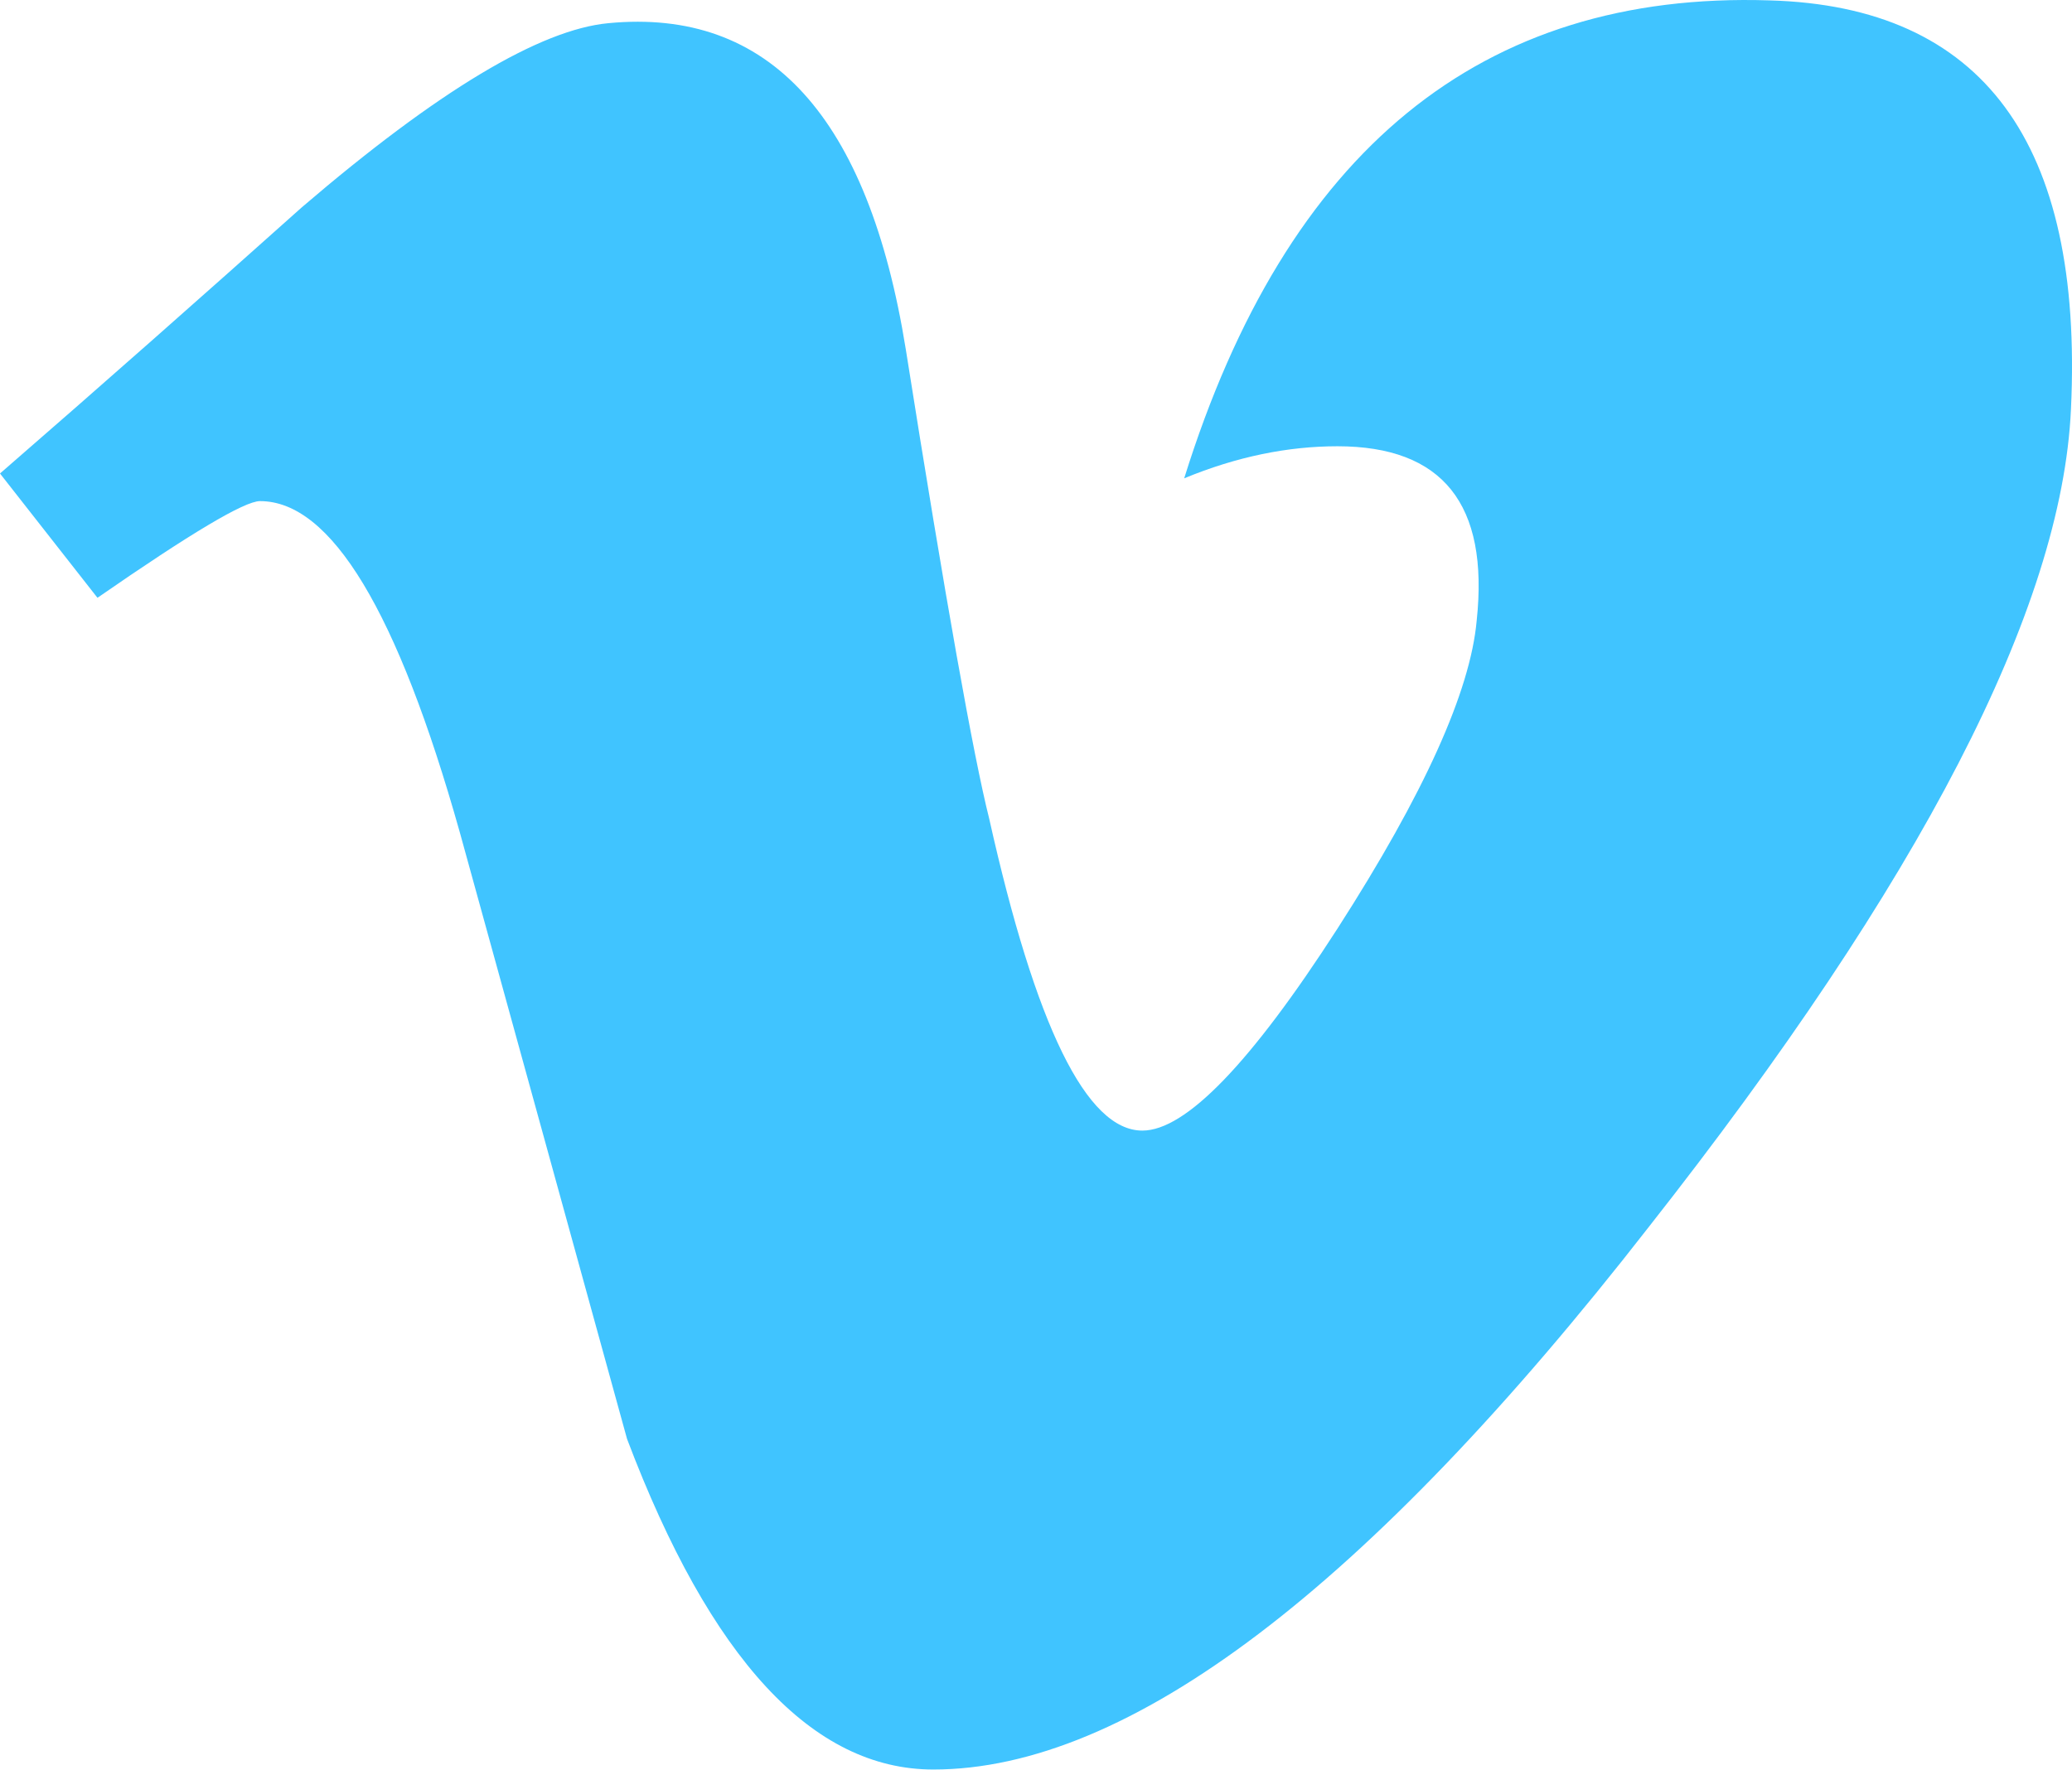
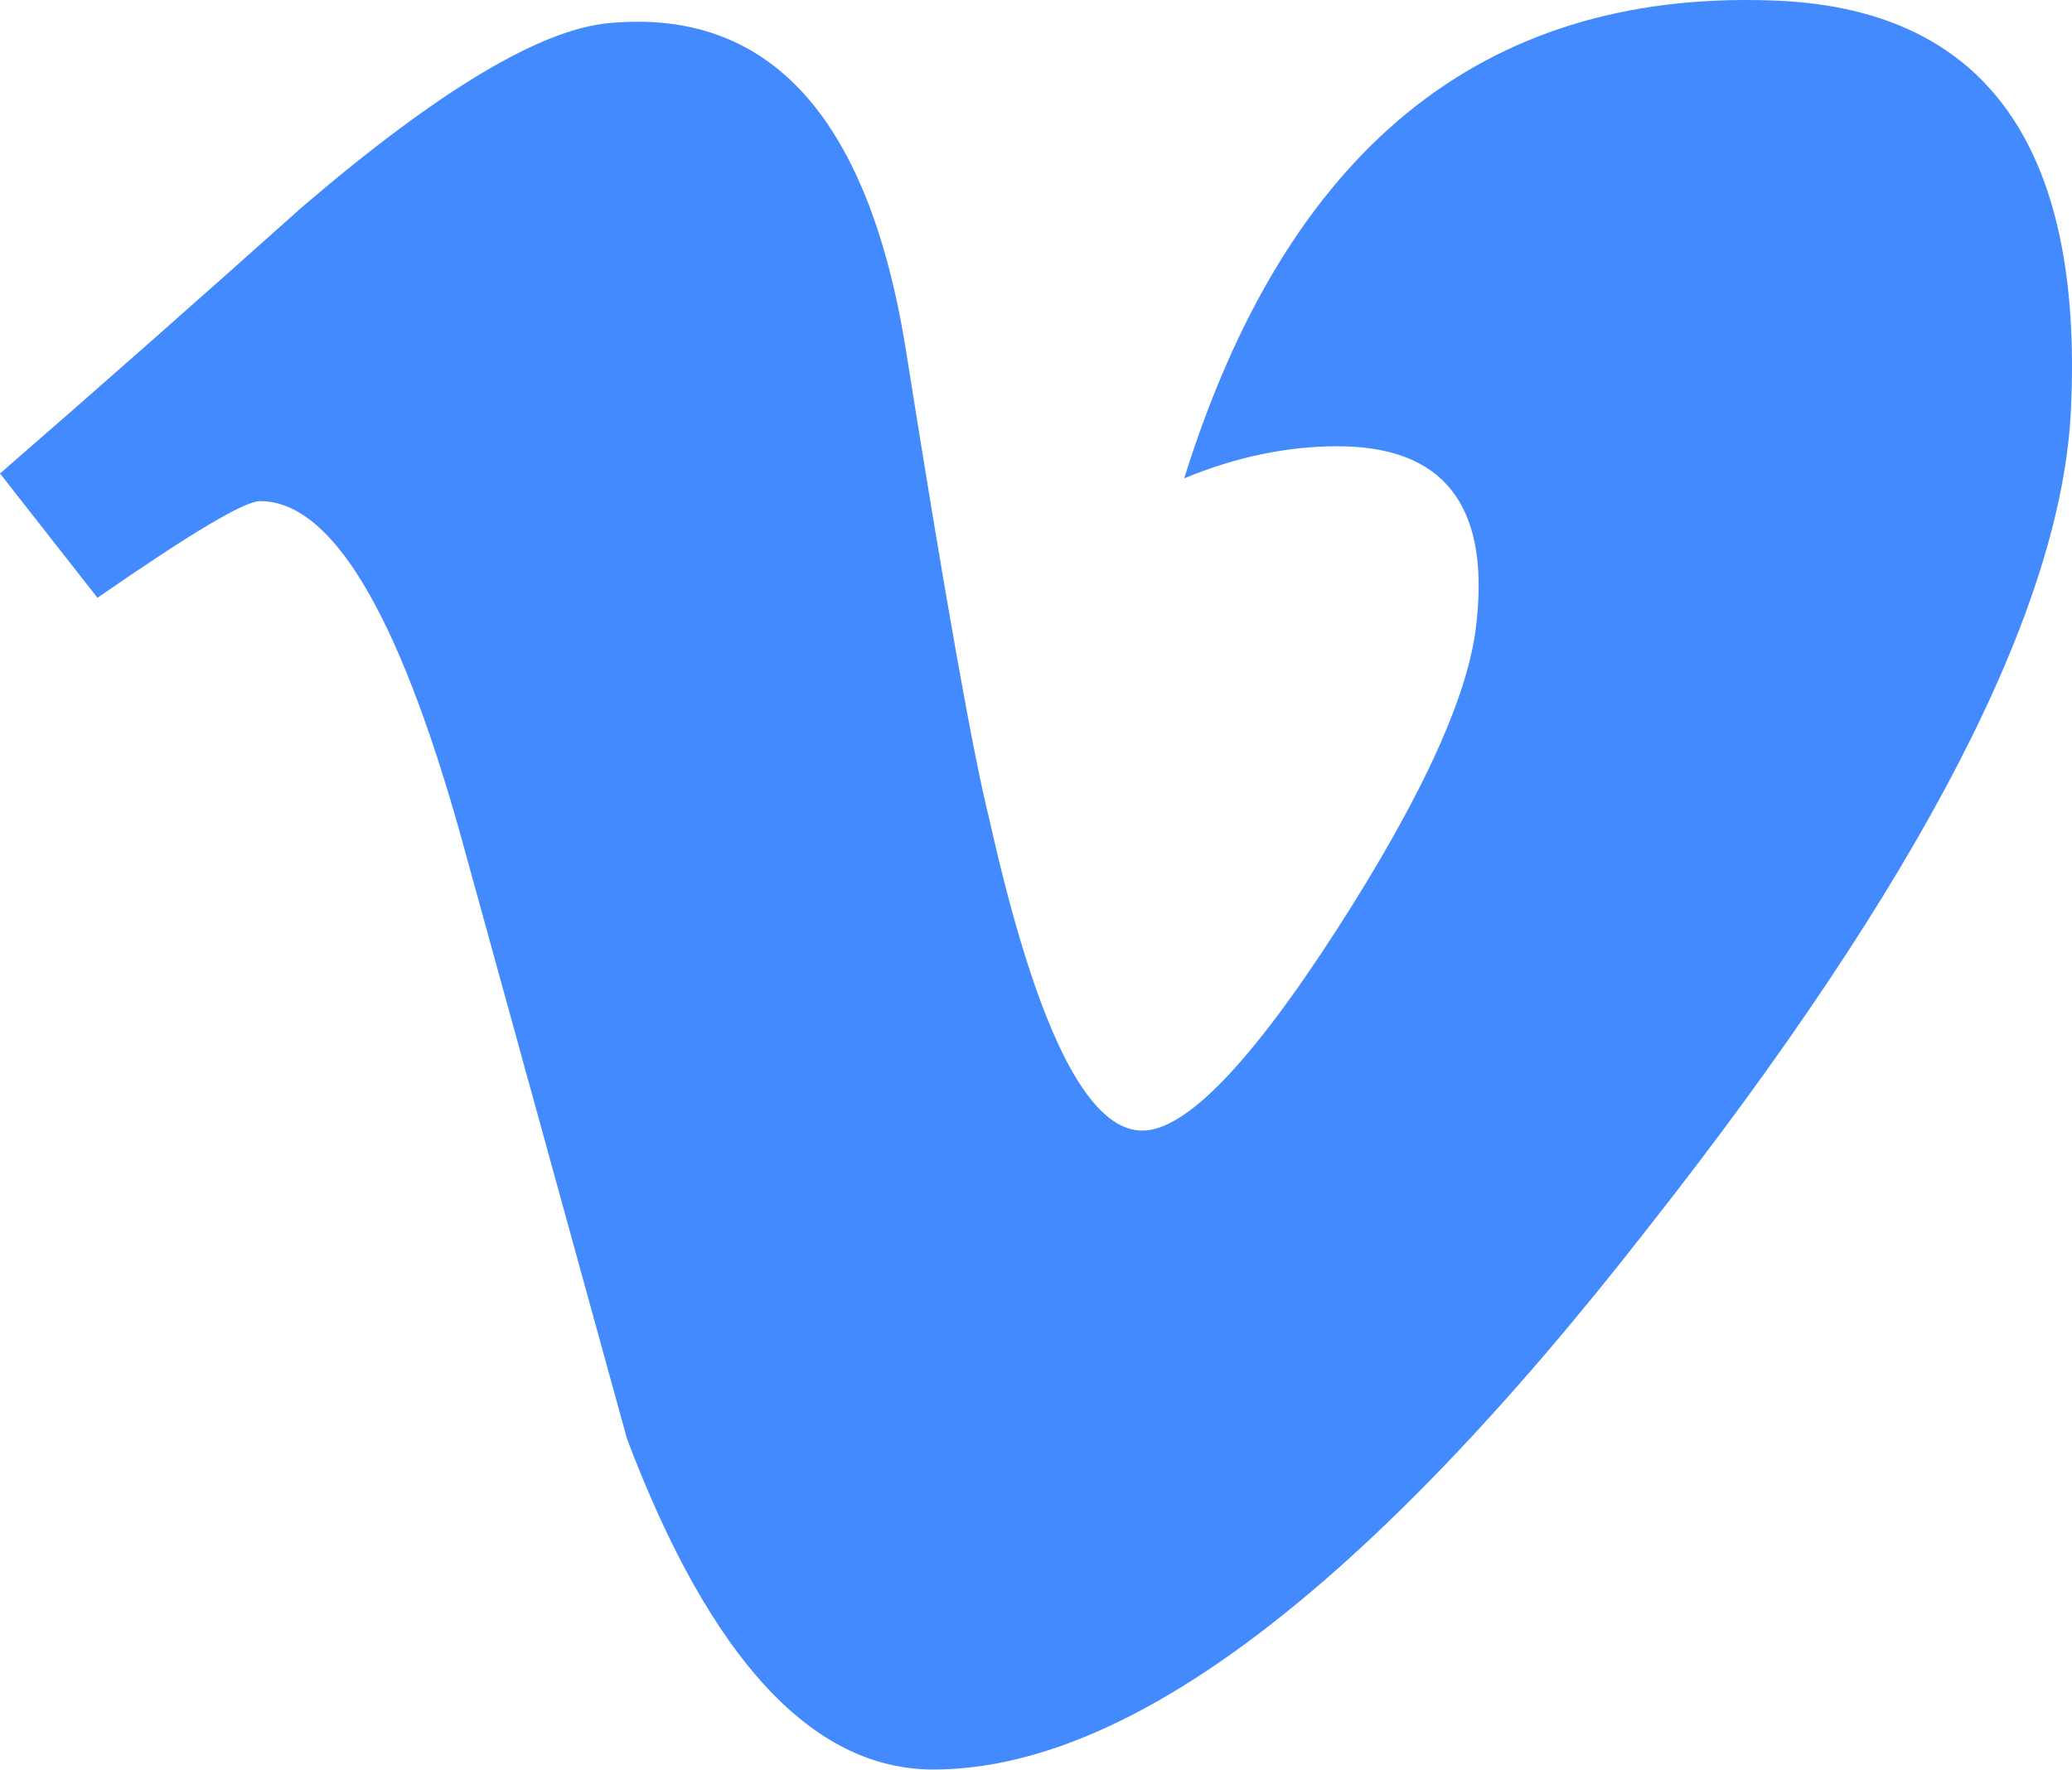
<svg xmlns="http://www.w3.org/2000/svg" width="48px" height="41px" viewBox="0 0 48 41" version="1.1">
  <g id="Icons" stroke="none" stroke-width="1" fill="none" fill-rule="evenodd">
-     <g id="Black" transform="translate(-300, -365)" fill="#40c4ff">
+     <g id="Black" transform="translate(-300, -365)" fill="#448aff">
      <path d="M347.976,374.479 C347.767,379.1 344.499,385.416 338.194,393.431 C331.669,401.812 326.14,406 321.621,406 C318.827,406 316.46,403.452 314.526,398.34 C313.231,393.649 311.944,388.959 310.651,384.282 C309.212,379.167 307.671,376.611 306.023,376.611 C305.664,376.611 304.414,377.357 302.258,378.851 L300,375.971 C302.365,373.918 304.696,371.856 306.996,369.8 C310.146,367.101 312.514,365.685 314.094,365.537 C317.82,365.179 320.117,367.702 320.984,373.096 C321.906,378.921 322.556,382.542 322.914,383.961 C323.992,388.788 325.172,391.196 326.464,391.196 C327.466,391.196 328.973,389.638 330.983,386.517 C332.992,383.391 334.062,381.016 334.209,379.379 C334.497,376.681 333.421,375.34 330.983,375.34 C329.834,375.34 328.649,375.58 327.433,376.083 C329.803,368.487 334.319,364.794 340.991,365.009 C345.933,365.146 348.267,368.308 347.976,374.479" id="Vimeo" />
    </g>
  </g>
</svg>
